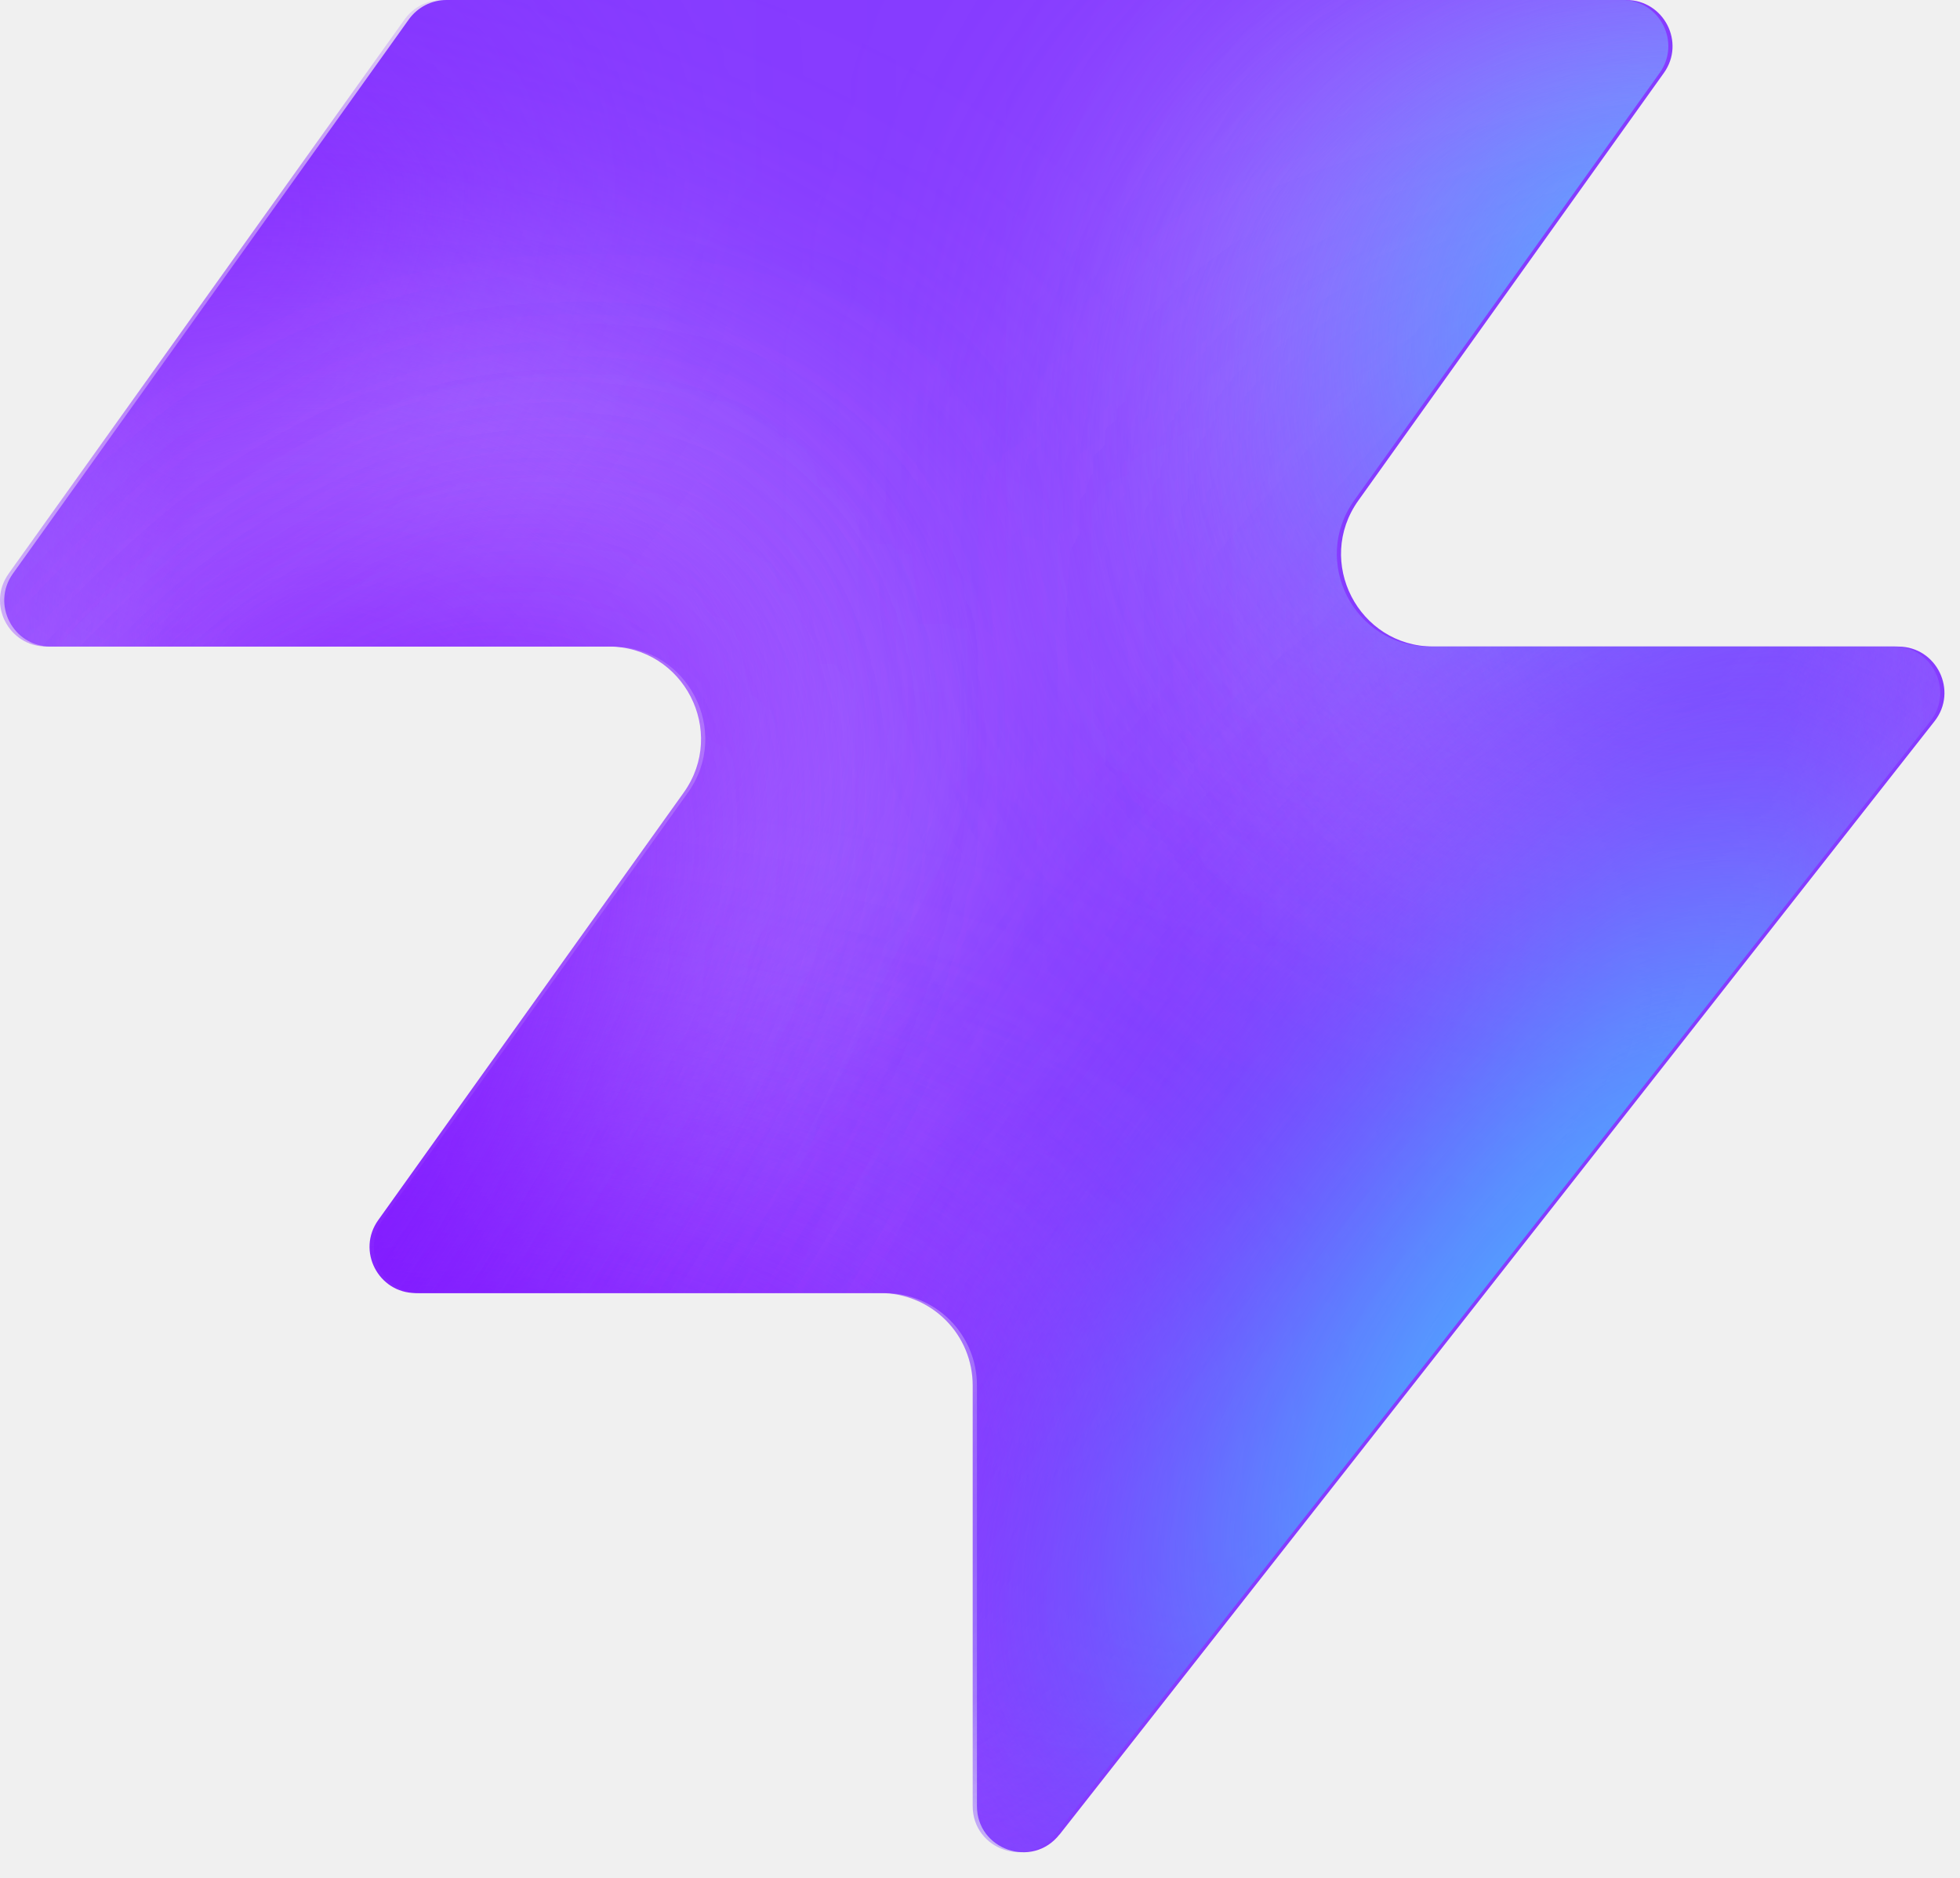
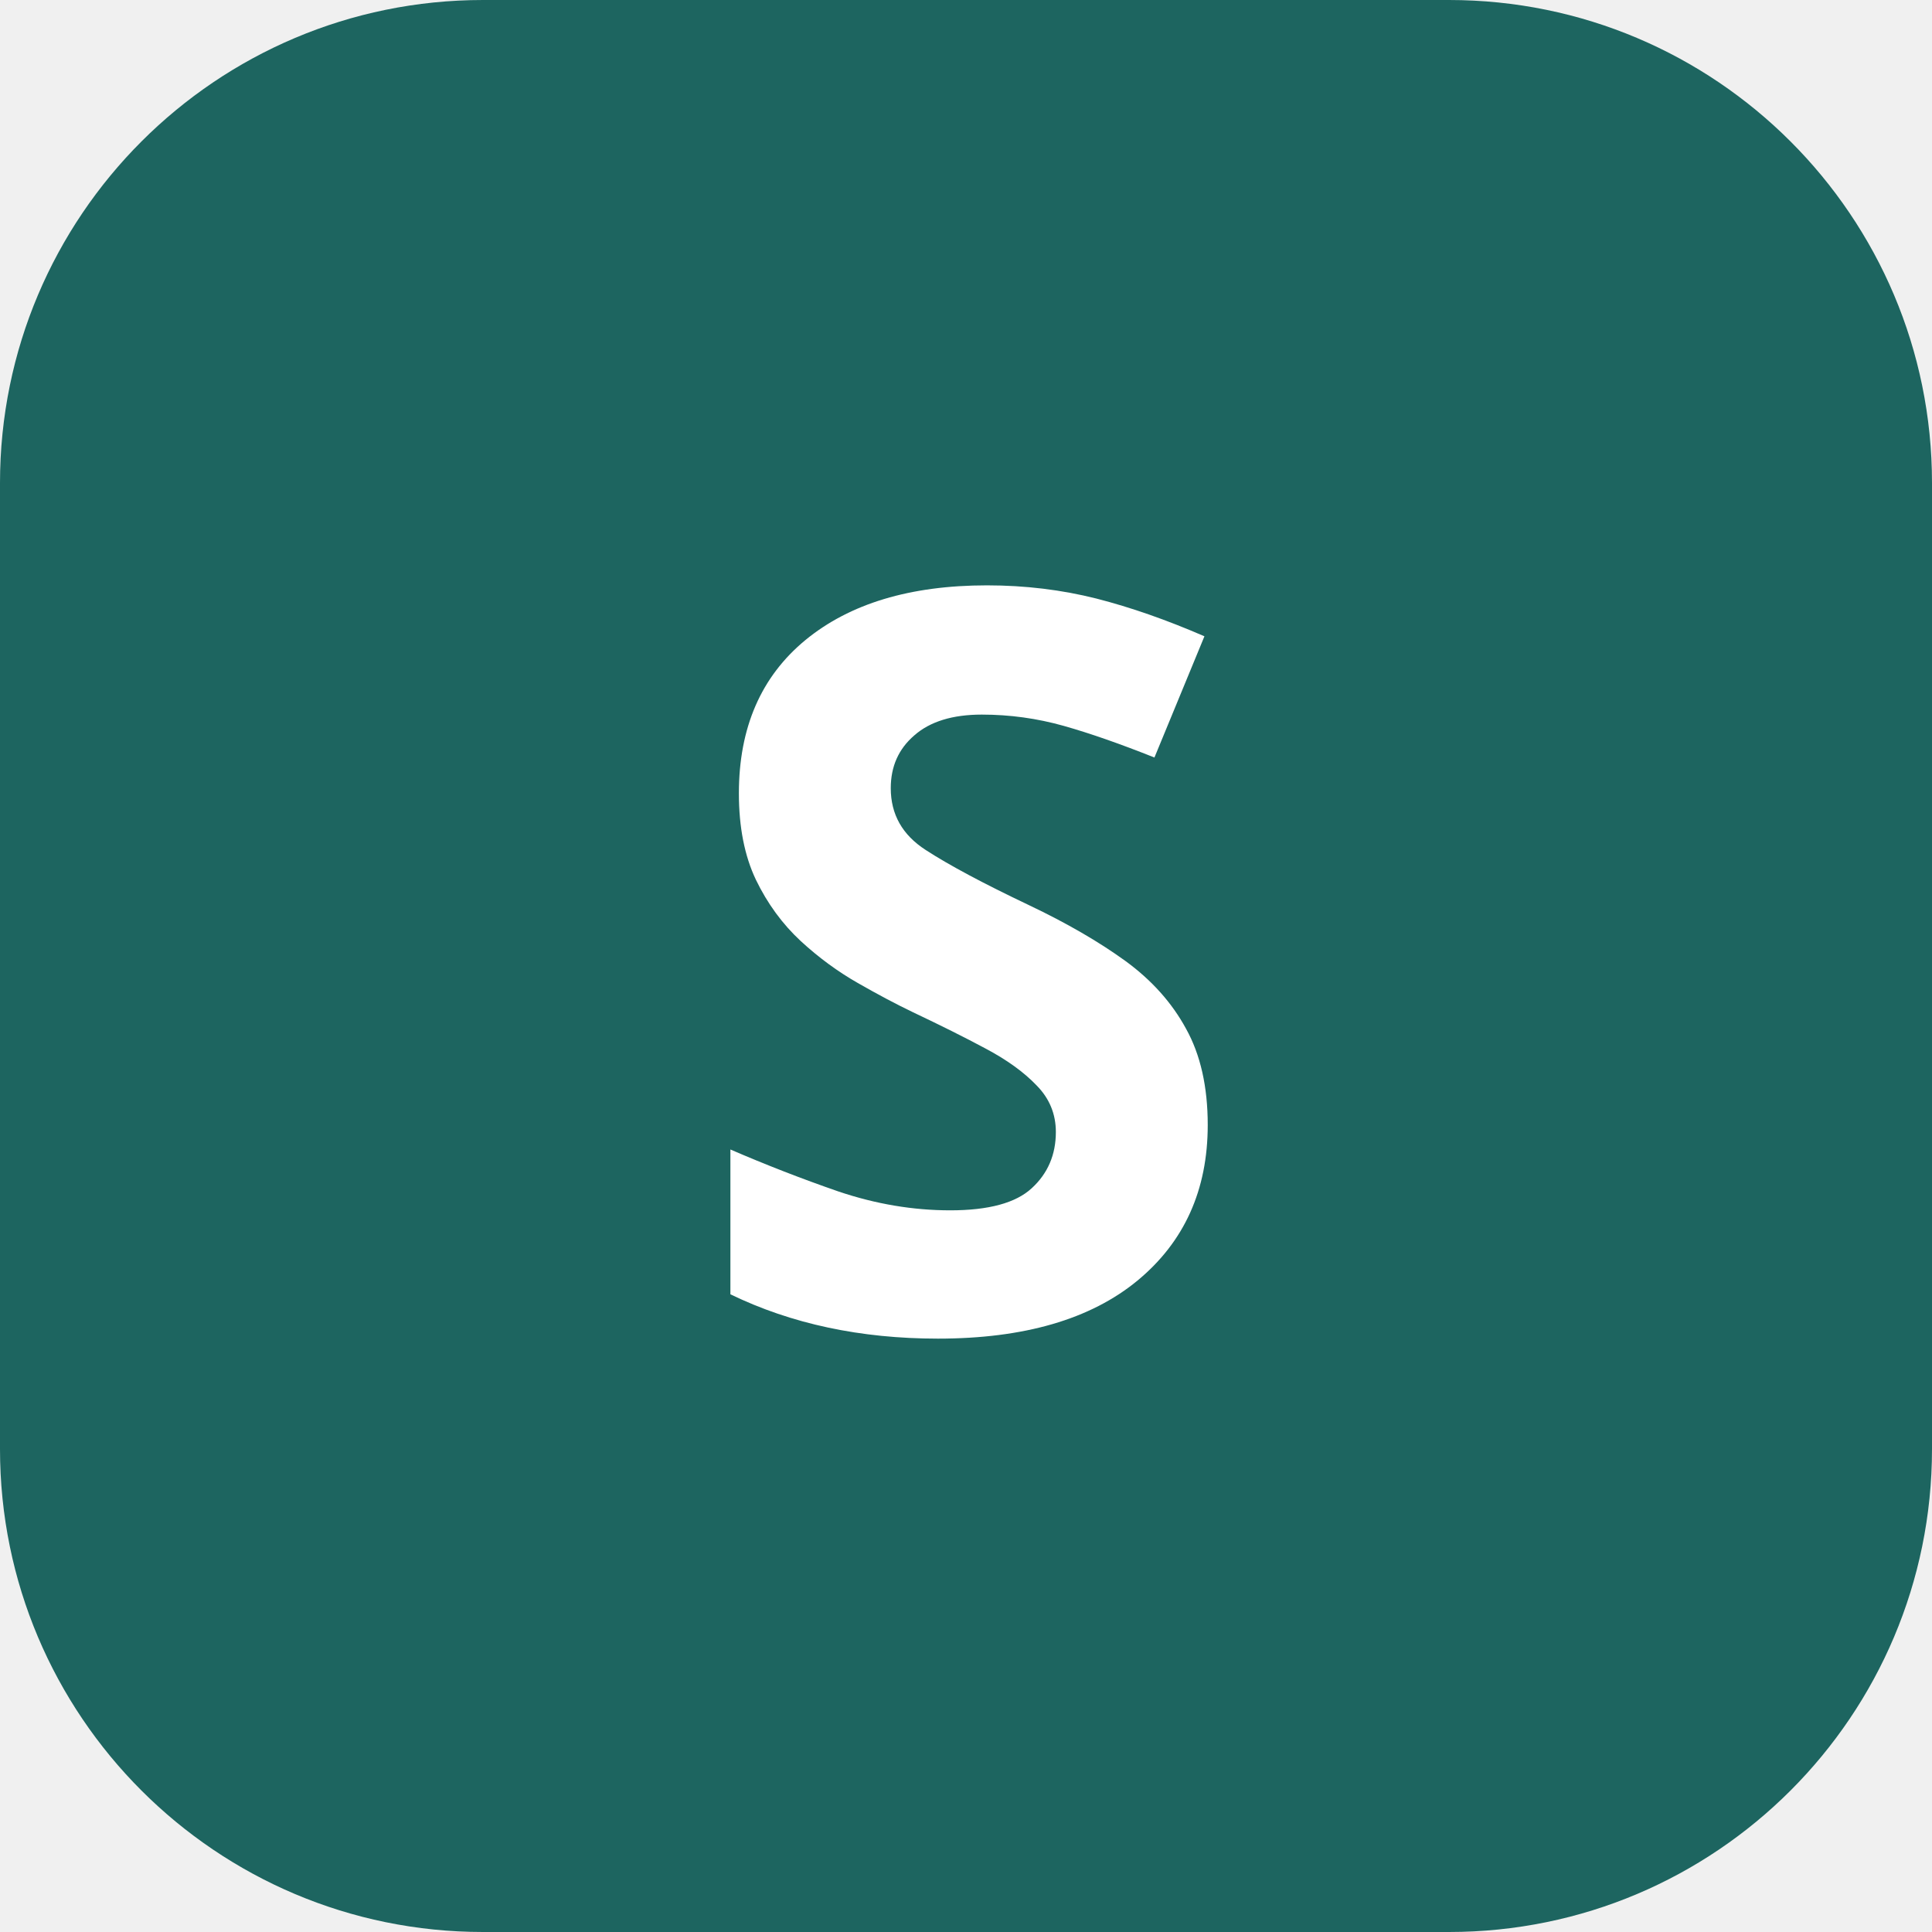
- <svg xmlns="http://www.w3.org/2000/svg" width="48" height="46" fill="none" viewBox="0 0 48 46">
-   <path fill="#863bff" d="M25.946 44.938c-.664.845-2.021.375-2.021-.698V33.937a2.26 2.26 0 0 0-2.262-2.262H10.287c-.92 0-1.456-1.04-.92-1.788l7.48-10.471c1.07-1.497 0-3.578-1.842-3.578H1.237c-.92 0-1.456-1.04-.92-1.788L10.013.474c.214-.297.556-.474.92-.474h28.894c.92 0 1.456 1.04.92 1.788l-7.48 10.471c-1.07 1.498 0 3.579 1.842 3.579h11.377c.943 0 1.473 1.088.89 1.83L25.947 44.94z" style="fill:#863bff;fill:color(display-p3 .525 .23 1);fill-opacity:1" />
-   <mask id="a" width="48" height="46" x="0" y="0" maskUnits="userSpaceOnUse" style="mask-type:alpha">
-     <path fill="#000" d="M25.842 44.938c-.664.844-2.021.375-2.021-.698V33.937a2.26 2.26 0 0 0-2.262-2.262H10.183c-.92 0-1.456-1.04-.92-1.788l7.48-10.471c1.07-1.498 0-3.579-1.842-3.579H1.133c-.92 0-1.456-1.04-.92-1.787L9.91.473c.214-.297.556-.474.92-.474h28.894c.92 0 1.456 1.04.92 1.788l-7.48 10.471c-1.07 1.498 0 3.578 1.842 3.578h11.377c.943 0 1.473 1.088.89 1.832L25.843 44.94z" style="fill:#000;fill-opacity:1" />
-   </mask>
-   <g mask="url(#a)">
-     <g filter="url(#b)">
-       <ellipse cx="5.508" cy="14.704" fill="#ede6ff" rx="5.508" ry="14.704" style="fill:#ede6ff;fill:color(display-p3 .927 .903 1);fill-opacity:1" transform="matrix(.00324 1 1 -.00324 -4.47 31.516)" />
-     </g>
-     <g filter="url(#c)">
-       <ellipse cx="10.399" cy="29.851" fill="#ede6ff" rx="10.399" ry="29.851" style="fill:#ede6ff;fill:color(display-p3 .927 .903 1);fill-opacity:1" transform="matrix(.00324 1 1 -.00324 -39.328 7.883)" />
-     </g>
-     <g filter="url(#d)">
-       <ellipse cx="5.508" cy="30.487" fill="#7e14ff" rx="5.508" ry="30.487" style="fill:#7e14ff;fill:color(display-p3 .492 .077 1);fill-opacity:1" transform="rotate(89.814 -25.913 -14.639)scale(1 -1)" />
-     </g>
-     <g filter="url(#e)">
-       <ellipse cx="5.508" cy="30.599" fill="#7e14ff" rx="5.508" ry="30.599" style="fill:#7e14ff;fill:color(display-p3 .492 .077 1);fill-opacity:1" transform="rotate(89.814 -32.644 -3.334)scale(1 -1)" />
-     </g>
-     <g filter="url(#f)">
-       <ellipse cx="5.508" cy="30.599" fill="#7e14ff" rx="5.508" ry="30.599" style="fill:#7e14ff;fill:color(display-p3 .492 .077 1);fill-opacity:1" transform="matrix(.00324 1 1 -.00324 -34.34 30.47)" />
-     </g>
-     <g filter="url(#g)">
-       <ellipse cx="14.072" cy="22.078" fill="#ede6ff" rx="14.072" ry="22.078" style="fill:#ede6ff;fill:color(display-p3 .927 .903 1);fill-opacity:1" transform="rotate(93.35 24.506 48.493)scale(-1 1)" />
-     </g>
-     <g filter="url(#h)">
-       <ellipse cx="3.47" cy="21.501" fill="#7e14ff" rx="3.47" ry="21.501" style="fill:#7e14ff;fill:color(display-p3 .492 .077 1);fill-opacity:1" transform="rotate(89.009 28.708 47.59)scale(-1 1)" />
-     </g>
-     <g filter="url(#i)">
-       <ellipse cx="3.47" cy="21.501" fill="#7e14ff" rx="3.47" ry="21.501" style="fill:#7e14ff;fill:color(display-p3 .492 .077 1);fill-opacity:1" transform="rotate(89.009 28.708 47.59)scale(-1 1)" />
-     </g>
-     <g filter="url(#j)">
-       <ellipse cx=".387" cy="8.972" fill="#7e14ff" rx="4.407" ry="29.108" style="fill:#7e14ff;fill:color(display-p3 .492 .077 1);fill-opacity:1" transform="rotate(39.51 .387 8.972)" />
-     </g>
-     <g filter="url(#k)">
-       <ellipse cx="47.523" cy="-6.092" fill="#7e14ff" rx="4.407" ry="29.108" style="fill:#7e14ff;fill:color(display-p3 .492 .077 1);fill-opacity:1" transform="rotate(37.892 47.523 -6.092)" />
-     </g>
-     <g filter="url(#l)">
-       <ellipse cx="41.412" cy="6.333" fill="#47bfff" rx="5.971" ry="9.665" style="fill:#47bfff;fill:color(display-p3 .28 .748 1);fill-opacity:1" transform="rotate(37.892 41.412 6.333)" />
-     </g>
-     <g filter="url(#m)">
-       <ellipse cx="-1.879" cy="38.332" fill="#7e14ff" rx="4.407" ry="29.108" style="fill:#7e14ff;fill:color(display-p3 .492 .077 1);fill-opacity:1" transform="rotate(37.892 -1.88 38.332)" />
-     </g>
-     <g filter="url(#n)">
-       <ellipse cx="-1.879" cy="38.332" fill="#7e14ff" rx="4.407" ry="29.108" style="fill:#7e14ff;fill:color(display-p3 .492 .077 1);fill-opacity:1" transform="rotate(37.892 -1.88 38.332)" />
-     </g>
-     <g filter="url(#o)">
-       <ellipse cx="35.651" cy="29.907" fill="#7e14ff" rx="4.407" ry="29.108" style="fill:#7e14ff;fill:color(display-p3 .492 .077 1);fill-opacity:1" transform="rotate(37.892 35.651 29.907)" />
-     </g>
-     <g filter="url(#p)">
-       <ellipse cx="38.418" cy="32.4" fill="#47bfff" rx="5.971" ry="15.297" style="fill:#47bfff;fill:color(display-p3 .28 .748 1);fill-opacity:1" transform="rotate(37.892 38.418 32.4)" />
-     </g>
-   </g>
-   <defs>
-     <filter id="b" width="60.045" height="41.654" x="-19.77" y="16.149" color-interpolation-filters="sRGB" filterUnits="userSpaceOnUse">
-       <feFlood flood-opacity="0" result="BackgroundImageFix" />
-       <feBlend in="SourceGraphic" in2="BackgroundImageFix" result="shape" />
-       <feGaussianBlur result="effect1_foregroundBlur_2002_17158" stdDeviation="7.659" />
-     </filter>
-     <filter id="c" width="90.34" height="51.437" x="-54.613" y="-7.533" color-interpolation-filters="sRGB" filterUnits="userSpaceOnUse">
-       <feFlood flood-opacity="0" result="BackgroundImageFix" />
-       <feBlend in="SourceGraphic" in2="BackgroundImageFix" result="shape" />
-       <feGaussianBlur result="effect1_foregroundBlur_2002_17158" stdDeviation="7.659" />
-     </filter>
-     <filter id="d" width="79.355" height="29.4" x="-49.64" y="2.03" color-interpolation-filters="sRGB" filterUnits="userSpaceOnUse">
-       <feFlood flood-opacity="0" result="BackgroundImageFix" />
-       <feBlend in="SourceGraphic" in2="BackgroundImageFix" result="shape" />
-       <feGaussianBlur result="effect1_foregroundBlur_2002_17158" stdDeviation="4.596" />
-     </filter>
-     <filter id="e" width="79.579" height="29.4" x="-45.045" y="20.029" color-interpolation-filters="sRGB" filterUnits="userSpaceOnUse">
-       <feFlood flood-opacity="0" result="BackgroundImageFix" />
-       <feBlend in="SourceGraphic" in2="BackgroundImageFix" result="shape" />
-       <feGaussianBlur result="effect1_foregroundBlur_2002_17158" stdDeviation="4.596" />
-     </filter>
-     <filter id="f" width="79.579" height="29.4" x="-43.513" y="21.178" color-interpolation-filters="sRGB" filterUnits="userSpaceOnUse">
-       <feFlood flood-opacity="0" result="BackgroundImageFix" />
-       <feBlend in="SourceGraphic" in2="BackgroundImageFix" result="shape" />
-       <feGaussianBlur result="effect1_foregroundBlur_2002_17158" stdDeviation="4.596" />
-     </filter>
-     <filter id="g" width="74.749" height="58.852" x="15.756" y="-17.901" color-interpolation-filters="sRGB" filterUnits="userSpaceOnUse">
-       <feFlood flood-opacity="0" result="BackgroundImageFix" />
-       <feBlend in="SourceGraphic" in2="BackgroundImageFix" result="shape" />
-       <feGaussianBlur result="effect1_foregroundBlur_2002_17158" stdDeviation="7.659" />
-     </filter>
-     <filter id="h" width="61.377" height="25.362" x="23.548" y="2.284" color-interpolation-filters="sRGB" filterUnits="userSpaceOnUse">
-       <feFlood flood-opacity="0" result="BackgroundImageFix" />
-       <feBlend in="SourceGraphic" in2="BackgroundImageFix" result="shape" />
-       <feGaussianBlur result="effect1_foregroundBlur_2002_17158" stdDeviation="4.596" />
-     </filter>
-     <filter id="i" width="61.377" height="25.362" x="23.548" y="2.284" color-interpolation-filters="sRGB" filterUnits="userSpaceOnUse">
-       <feFlood flood-opacity="0" result="BackgroundImageFix" />
-       <feBlend in="SourceGraphic" in2="BackgroundImageFix" result="shape" />
-       <feGaussianBlur result="effect1_foregroundBlur_2002_17158" stdDeviation="4.596" />
-     </filter>
-     <filter id="j" width="56.045" height="63.649" x="-27.636" y="-22.853" color-interpolation-filters="sRGB" filterUnits="userSpaceOnUse">
-       <feFlood flood-opacity="0" result="BackgroundImageFix" />
-       <feBlend in="SourceGraphic" in2="BackgroundImageFix" result="shape" />
-       <feGaussianBlur result="effect1_foregroundBlur_2002_17158" stdDeviation="4.596" />
-     </filter>
-     <filter id="k" width="54.814" height="64.646" x="20.116" y="-38.415" color-interpolation-filters="sRGB" filterUnits="userSpaceOnUse">
-       <feFlood flood-opacity="0" result="BackgroundImageFix" />
-       <feBlend in="SourceGraphic" in2="BackgroundImageFix" result="shape" />
-       <feGaussianBlur result="effect1_foregroundBlur_2002_17158" stdDeviation="4.596" />
-     </filter>
-     <filter id="l" width="33.541" height="35.313" x="24.641" y="-11.323" color-interpolation-filters="sRGB" filterUnits="userSpaceOnUse">
-       <feFlood flood-opacity="0" result="BackgroundImageFix" />
-       <feBlend in="SourceGraphic" in2="BackgroundImageFix" result="shape" />
-       <feGaussianBlur result="effect1_foregroundBlur_2002_17158" stdDeviation="4.596" />
-     </filter>
-     <filter id="m" width="54.814" height="64.646" x="-29.286" y="6.009" color-interpolation-filters="sRGB" filterUnits="userSpaceOnUse">
-       <feFlood flood-opacity="0" result="BackgroundImageFix" />
-       <feBlend in="SourceGraphic" in2="BackgroundImageFix" result="shape" />
-       <feGaussianBlur result="effect1_foregroundBlur_2002_17158" stdDeviation="4.596" />
-     </filter>
-     <filter id="n" width="54.814" height="64.646" x="-29.286" y="6.009" color-interpolation-filters="sRGB" filterUnits="userSpaceOnUse">
-       <feFlood flood-opacity="0" result="BackgroundImageFix" />
-       <feBlend in="SourceGraphic" in2="BackgroundImageFix" result="shape" />
-       <feGaussianBlur result="effect1_foregroundBlur_2002_17158" stdDeviation="4.596" />
-     </filter>
-     <filter id="o" width="54.814" height="64.646" x="8.244" y="-2.416" color-interpolation-filters="sRGB" filterUnits="userSpaceOnUse">
-       <feFlood flood-opacity="0" result="BackgroundImageFix" />
-       <feBlend in="SourceGraphic" in2="BackgroundImageFix" result="shape" />
-       <feGaussianBlur result="effect1_foregroundBlur_2002_17158" stdDeviation="4.596" />
-     </filter>
-     <filter id="p" width="39.409" height="43.623" x="18.713" y="10.588" color-interpolation-filters="sRGB" filterUnits="userSpaceOnUse">
-       <feFlood flood-opacity="0" result="BackgroundImageFix" />
-       <feBlend in="SourceGraphic" in2="BackgroundImageFix" result="shape" />
-       <feGaussianBlur result="effect1_foregroundBlur_2002_17158" stdDeviation="4.596" />
-     </filter>
-   </defs>
+ <svg xmlns="http://www.w3.org/2000/svg" viewBox="0 0 64 64">
+   <rect width="64" height="64" rx="16" fill="#1d6560" />
+   <text x="32" y="44" text-anchor="middle" font-family="system-ui,sans-serif" font-size="34" font-weight="700" fill="#fff">S</text>
</svg>
